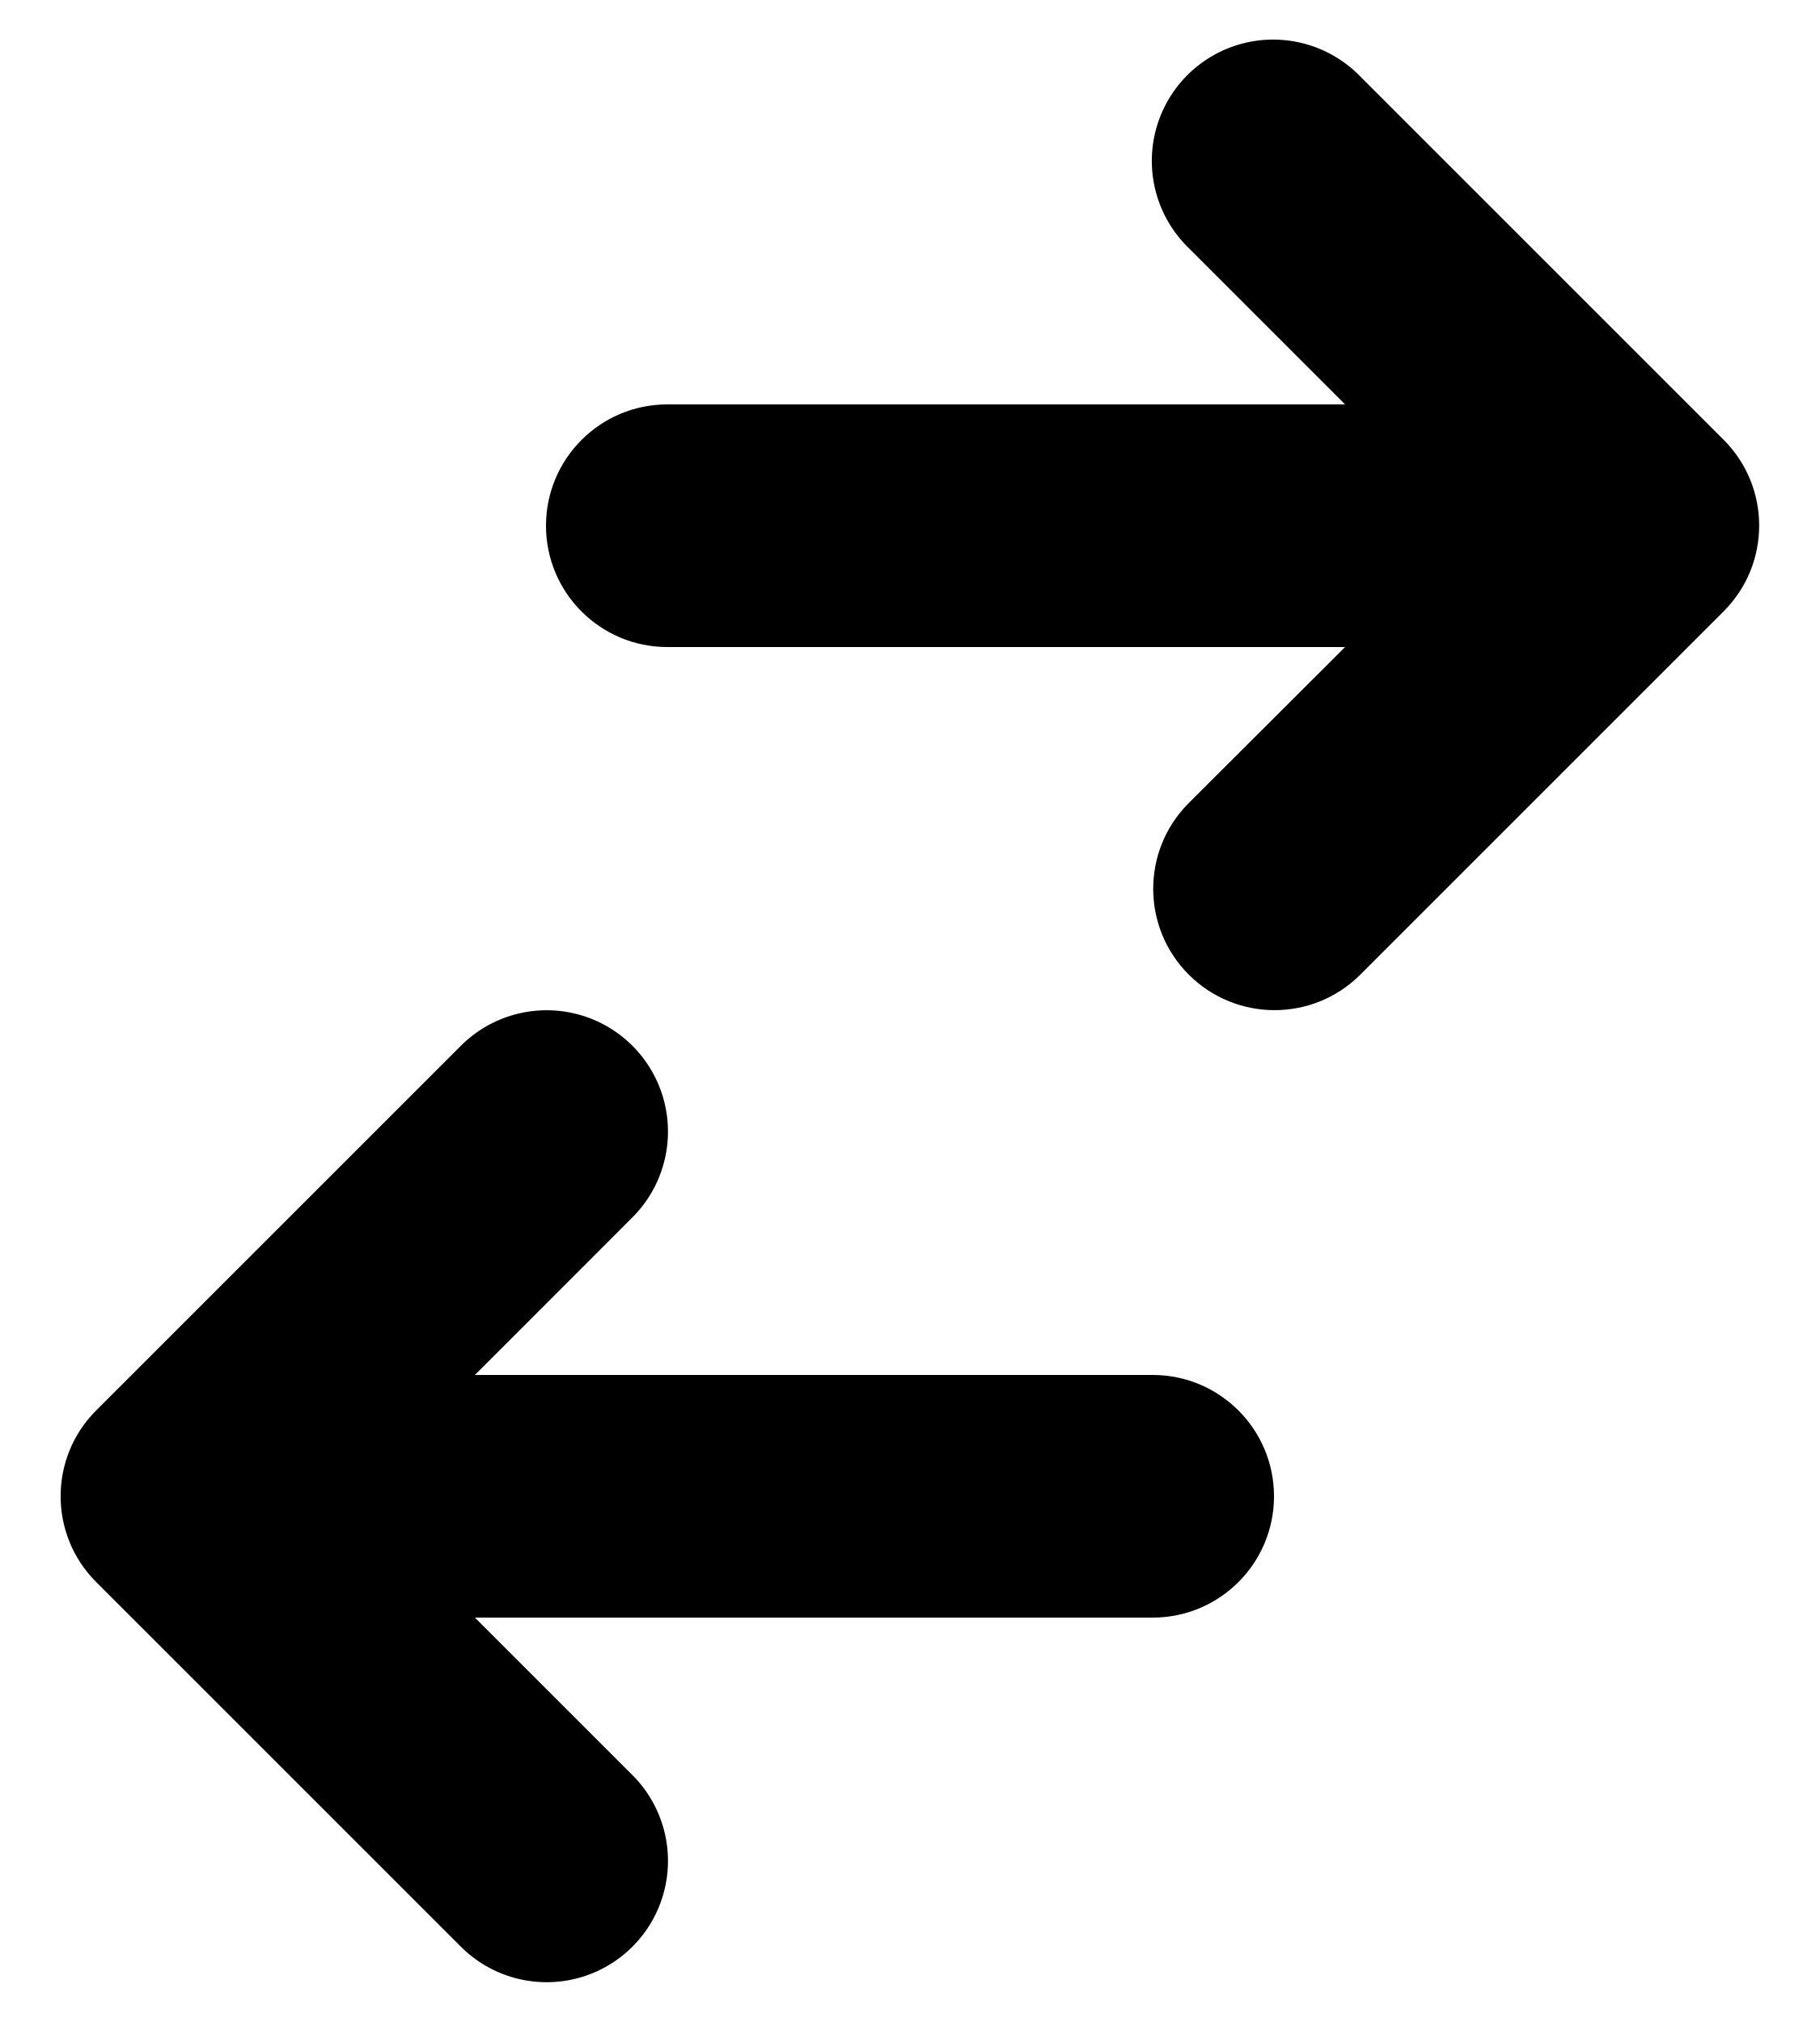
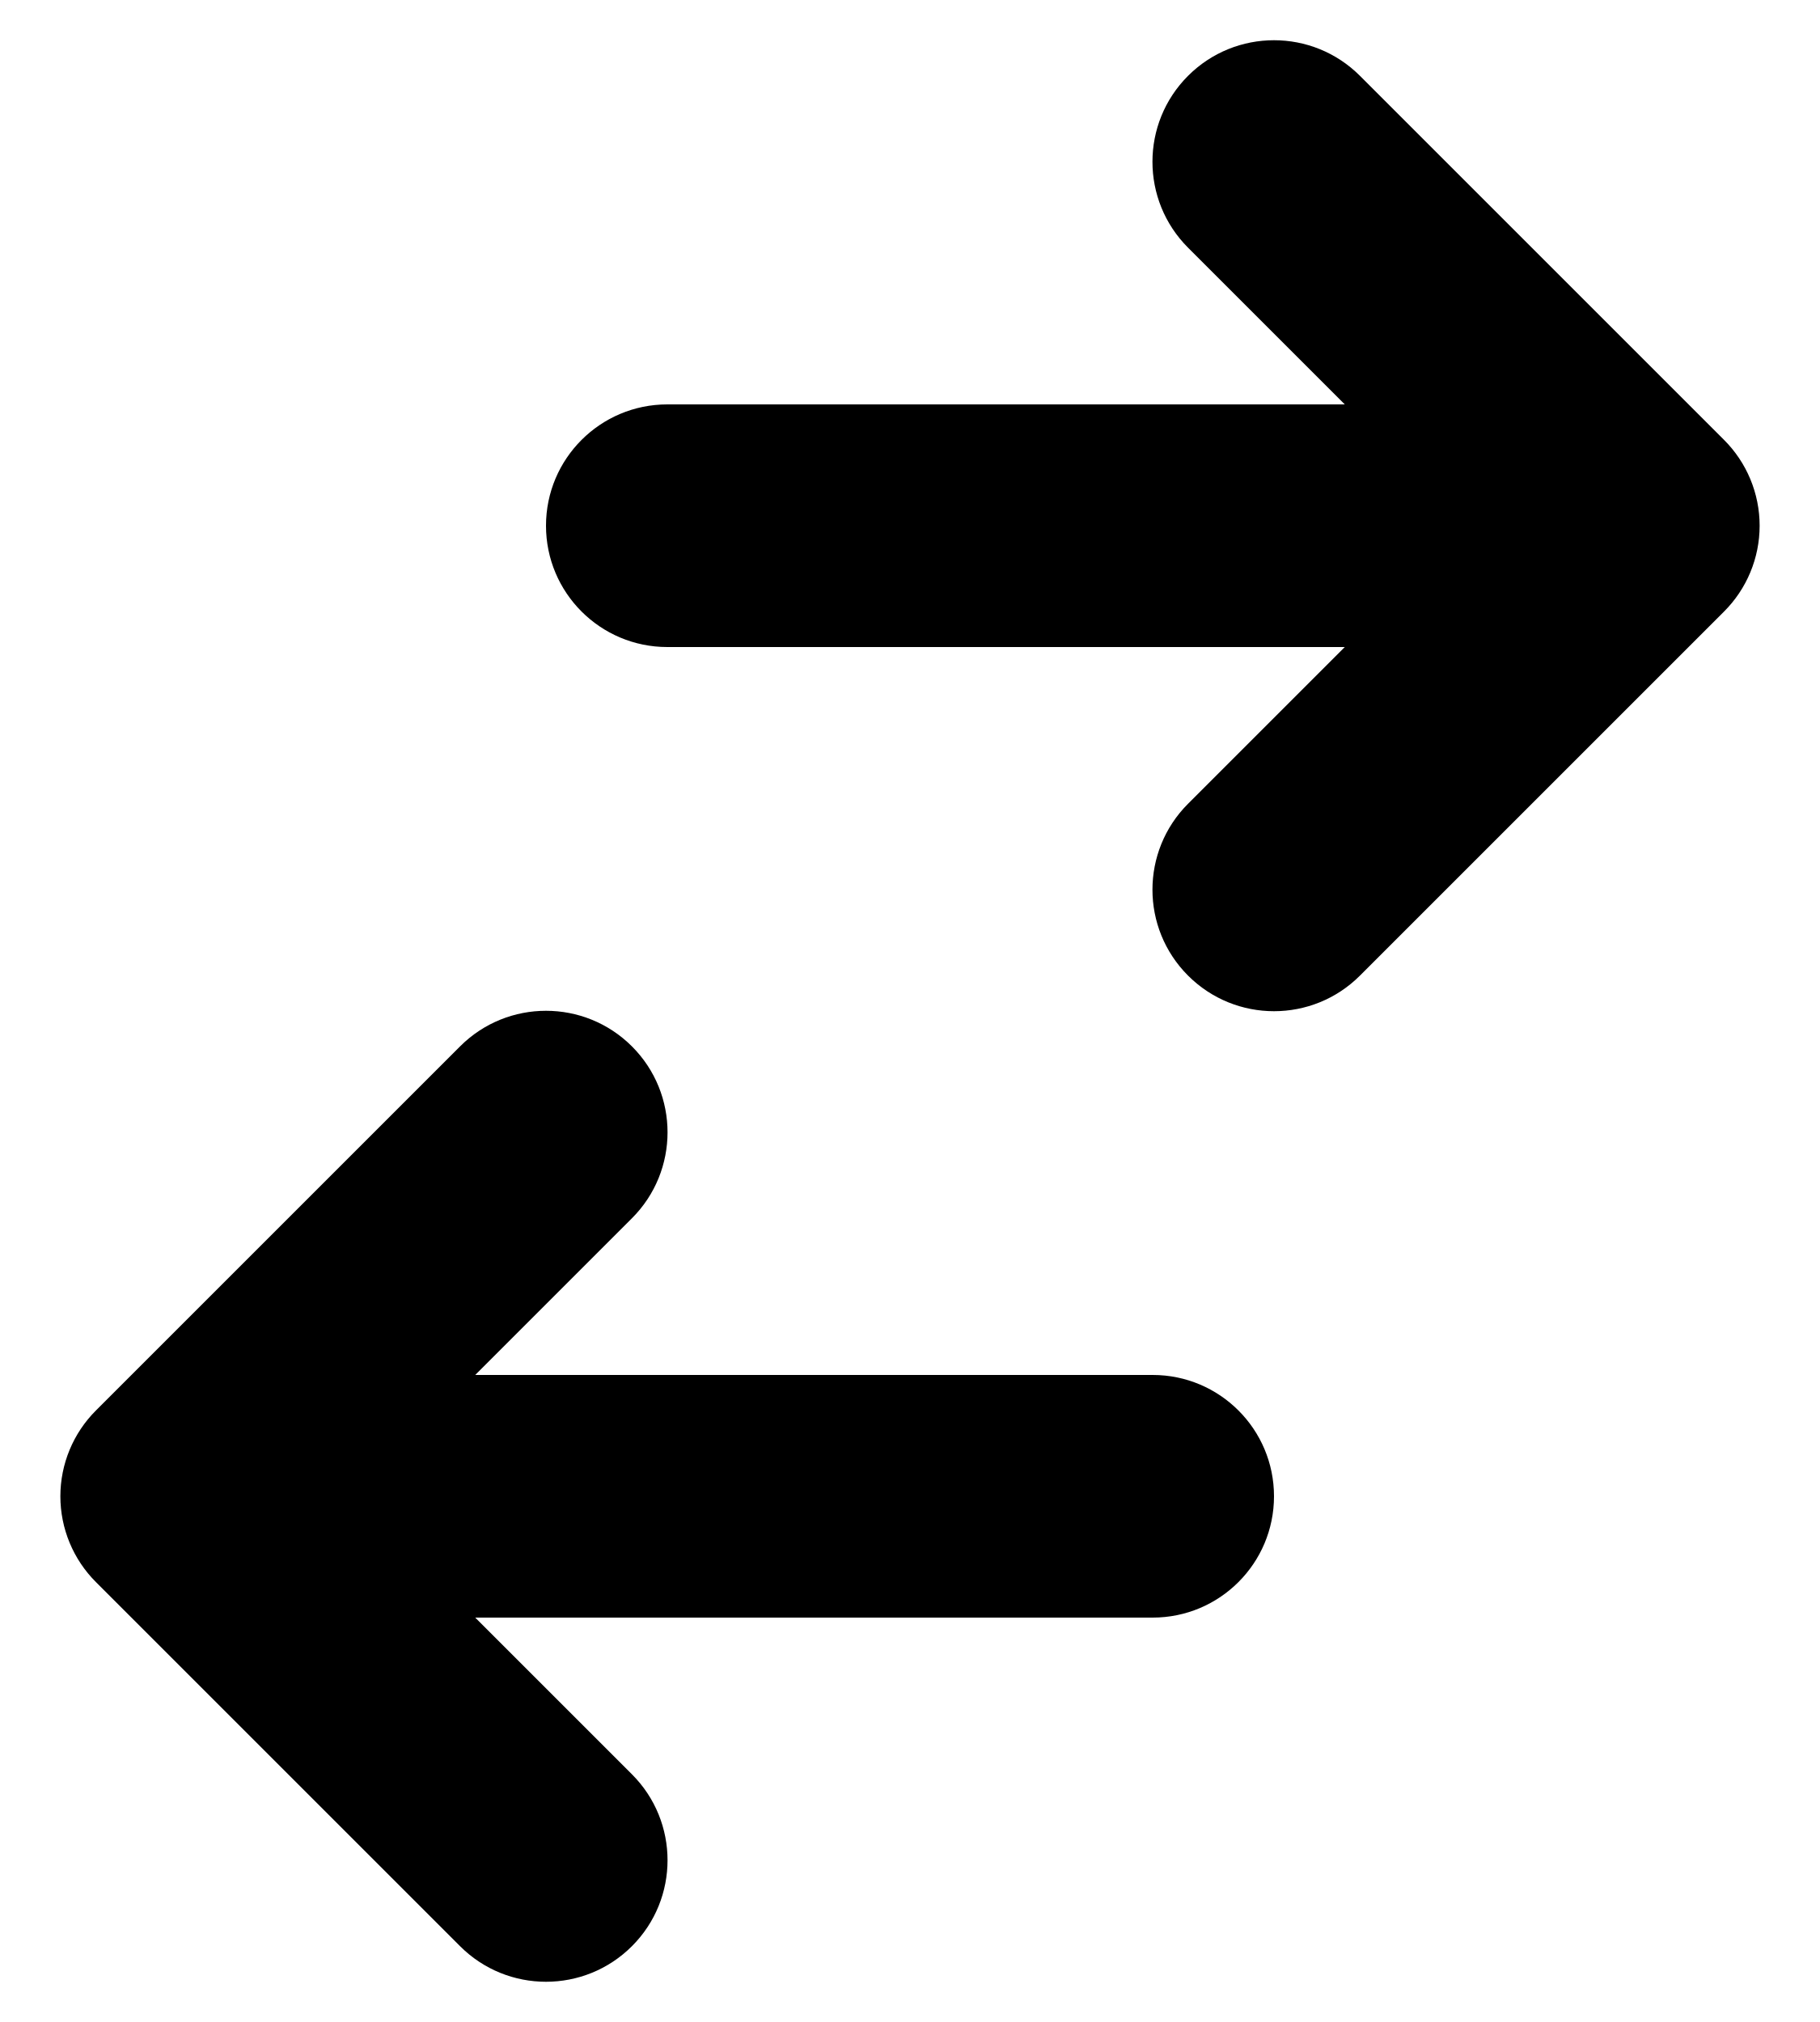
- <svg xmlns="http://www.w3.org/2000/svg" viewBox="0 0 18 20" fill="currentColor">
-   <path d="M6.6 4a1.2 1.2 0 0 0 0 2.4h6.703L11.75 7.95a1.2 1.2 0 0 0 1.697 1.697l3.6-3.6a1.2 1.2 0 0 0 0-1.697l-3.6-3.6a1.2 1.2 0 1 0-1.697 1.697L13.303 4H6.6ZM11.4 16a1.2 1.2 0 1 0 0-2.4H4.697l1.551-1.552a1.2 1.2 0 1 0-1.697-1.697l-3.6 3.6a1.2 1.2 0 0 0 0 1.697l3.6 3.6a1.2 1.2 0 1 0 1.697-1.697L4.697 16H11.4Z" />
+ <svg xmlns="http://www.w3.org/2000/svg" fill="currentColor" viewBox="0 0 18 20">
+   <path d="M6.6 4a1.2 1.2 0 0 0 0 2.4h6.7l-1.55 1.55a1.2 1.2 0 0 0 1.7 1.7l3.6-3.6a1.2 1.2 0 0 0 0-1.7l-3.6-3.6a1.2 1.2 0 1 0-1.7 1.7L13.3 4H6.6Zm4.8 12a1.2 1.2 0 1 0 0-2.4H4.7l1.55-1.55a1.2 1.2 0 1 0-1.7-1.7l-3.6 3.6a1.2 1.2 0 0 0 0 1.7l3.6 3.6a1.2 1.2 0 1 0 1.7-1.7L4.7 16h6.7Z" />
</svg>
